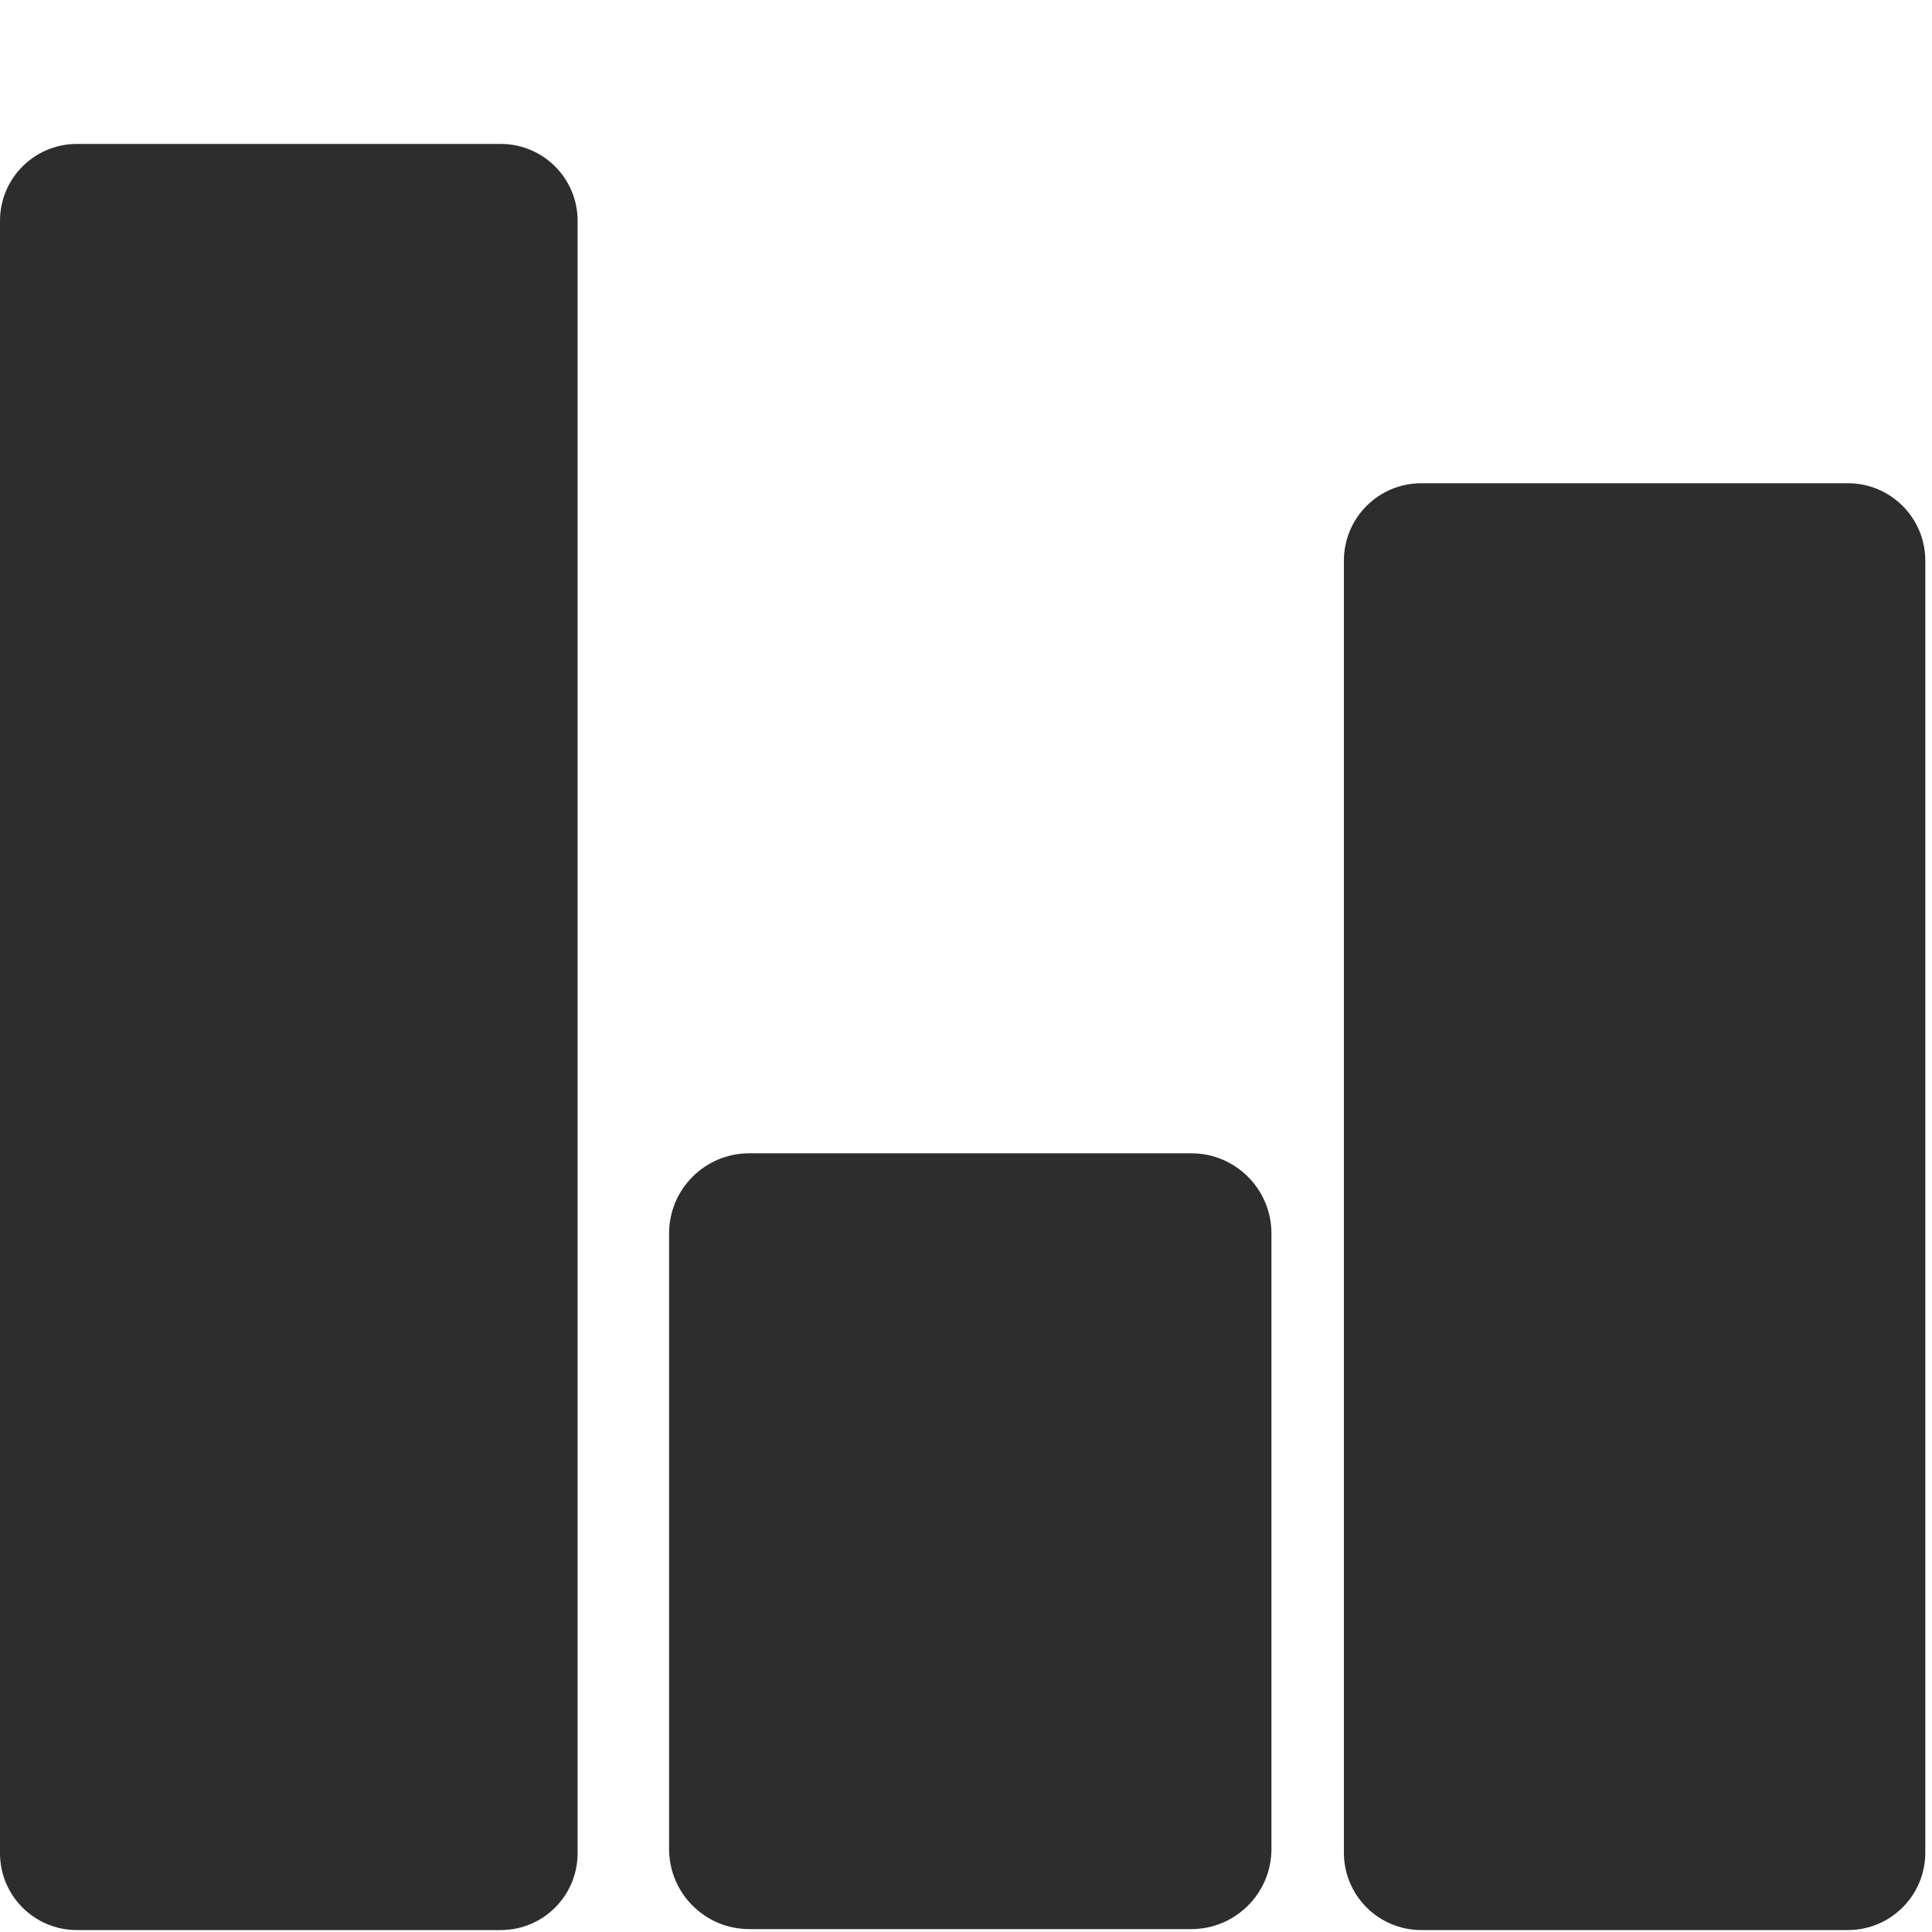
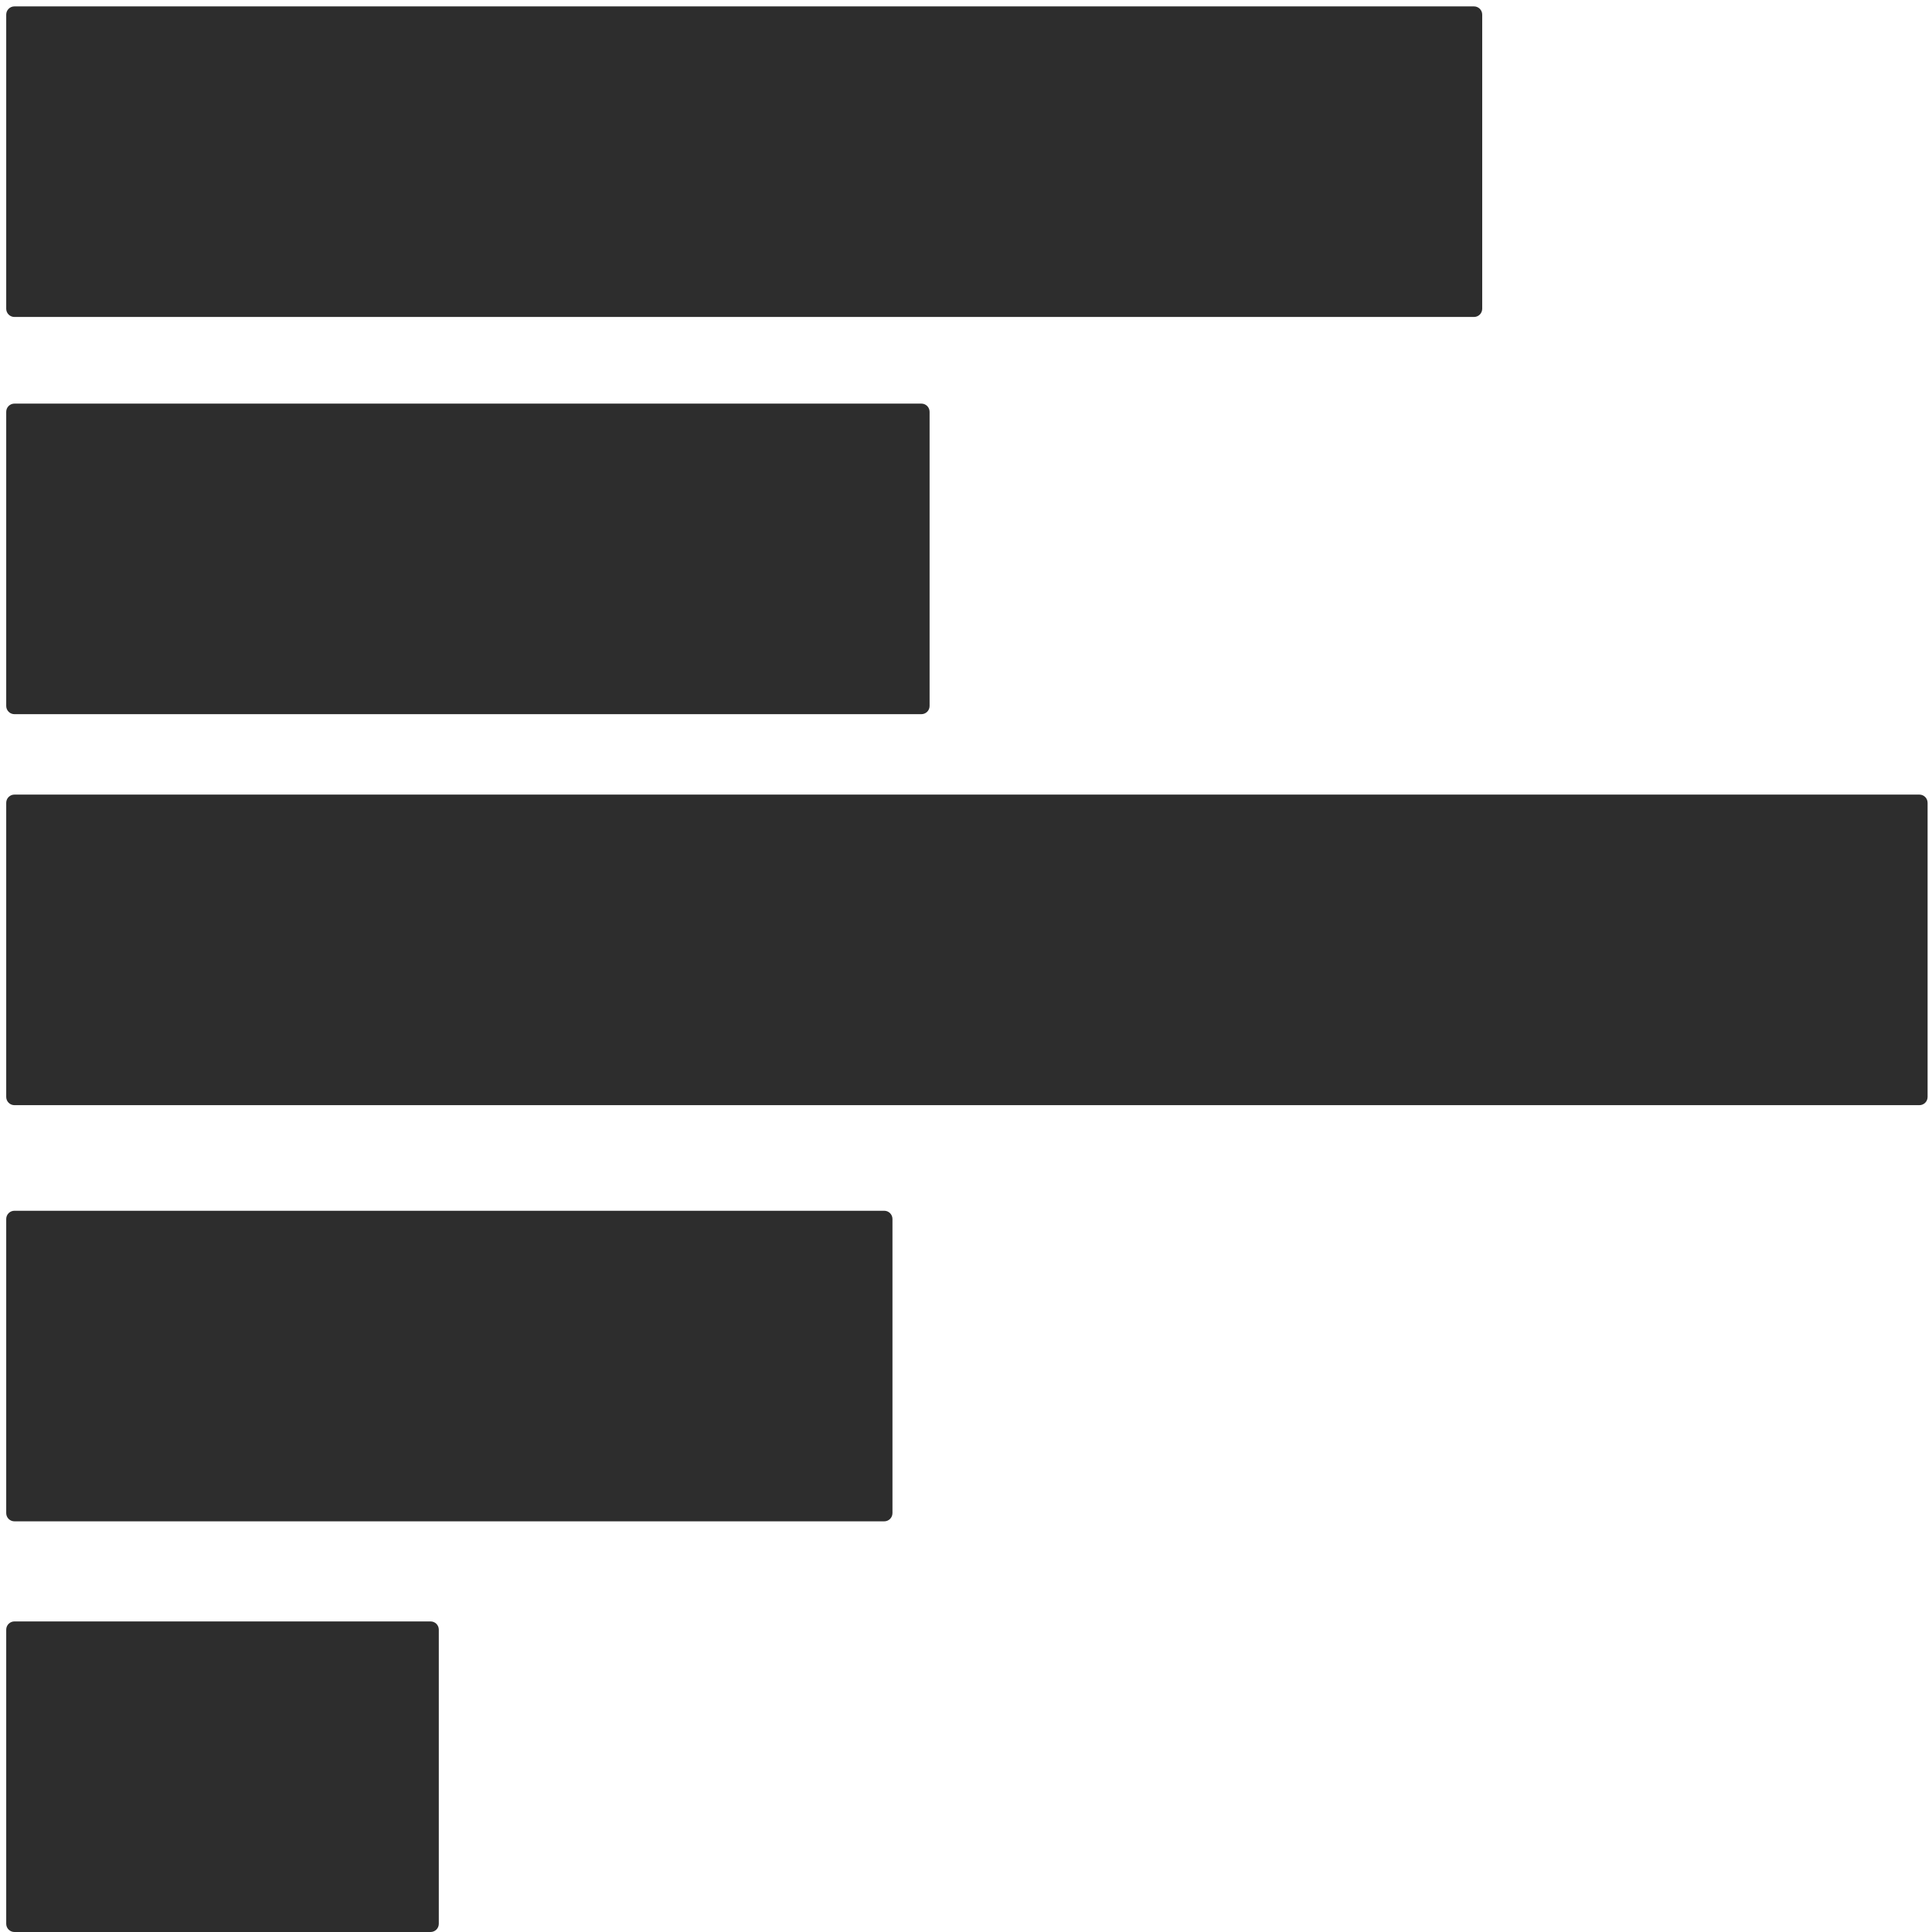
<svg xmlns="http://www.w3.org/2000/svg" width="32px" height="32px" id="svg3004" version="1.1">
  <defs id="defs3006" />
  <g id="layer1">
-     <rect style="fill:#2d2d2d;fill-opacity:1;stroke:none" id="rect3012" width="9.567" height="29.584" x="3.4957785e-07" y="2.384" rx="1.273" />
-     <rect style="fill:#2d2d2d;fill-opacity:1;stroke:none" id="rect3012-4" width="9.977" height="12.85" x="11.082" y="19.102" rx="1.328" />
-     <rect style="fill:#2d2d2d;fill-opacity:1;stroke:none" id="rect3012-4-0" width="9.63" height="23.964" x="22.259" y="8.004" rx="1.282" />
+     <rect style="fill:#2d2d2d;fill-opacity:1;stroke:none" id="rect3012" width="15.294" height="5.144" x="0.103" y="6.685" ry="0.136" />
+     <rect style="fill:#2d2d2d;fill-opacity:1;stroke:none" id="rect3012-6" width="31.824" height="5.144" x="0.103" y="13.161" ry="0.136" />
+     <rect style="fill:#2d2d2d;fill-opacity:1;stroke:none" id="rect3012-6-2" width="14.679" height="5.144" x="0.103" y="20.054" ry="0.136" />
+     <rect style="fill:#2d2d2d;fill-opacity:1;stroke:none" id="rect3012-6-7" width="24.447" height="5.144" x="0.103" y="0.106" ry="0.136" />
+     <rect style="fill:#2d2d2d;fill-opacity:1;stroke:none" id="rect3012-6-2-0" width="7.165" height="5.144" x="0.103" y="26.856" ry="0.136" />
  </g>
</svg>
